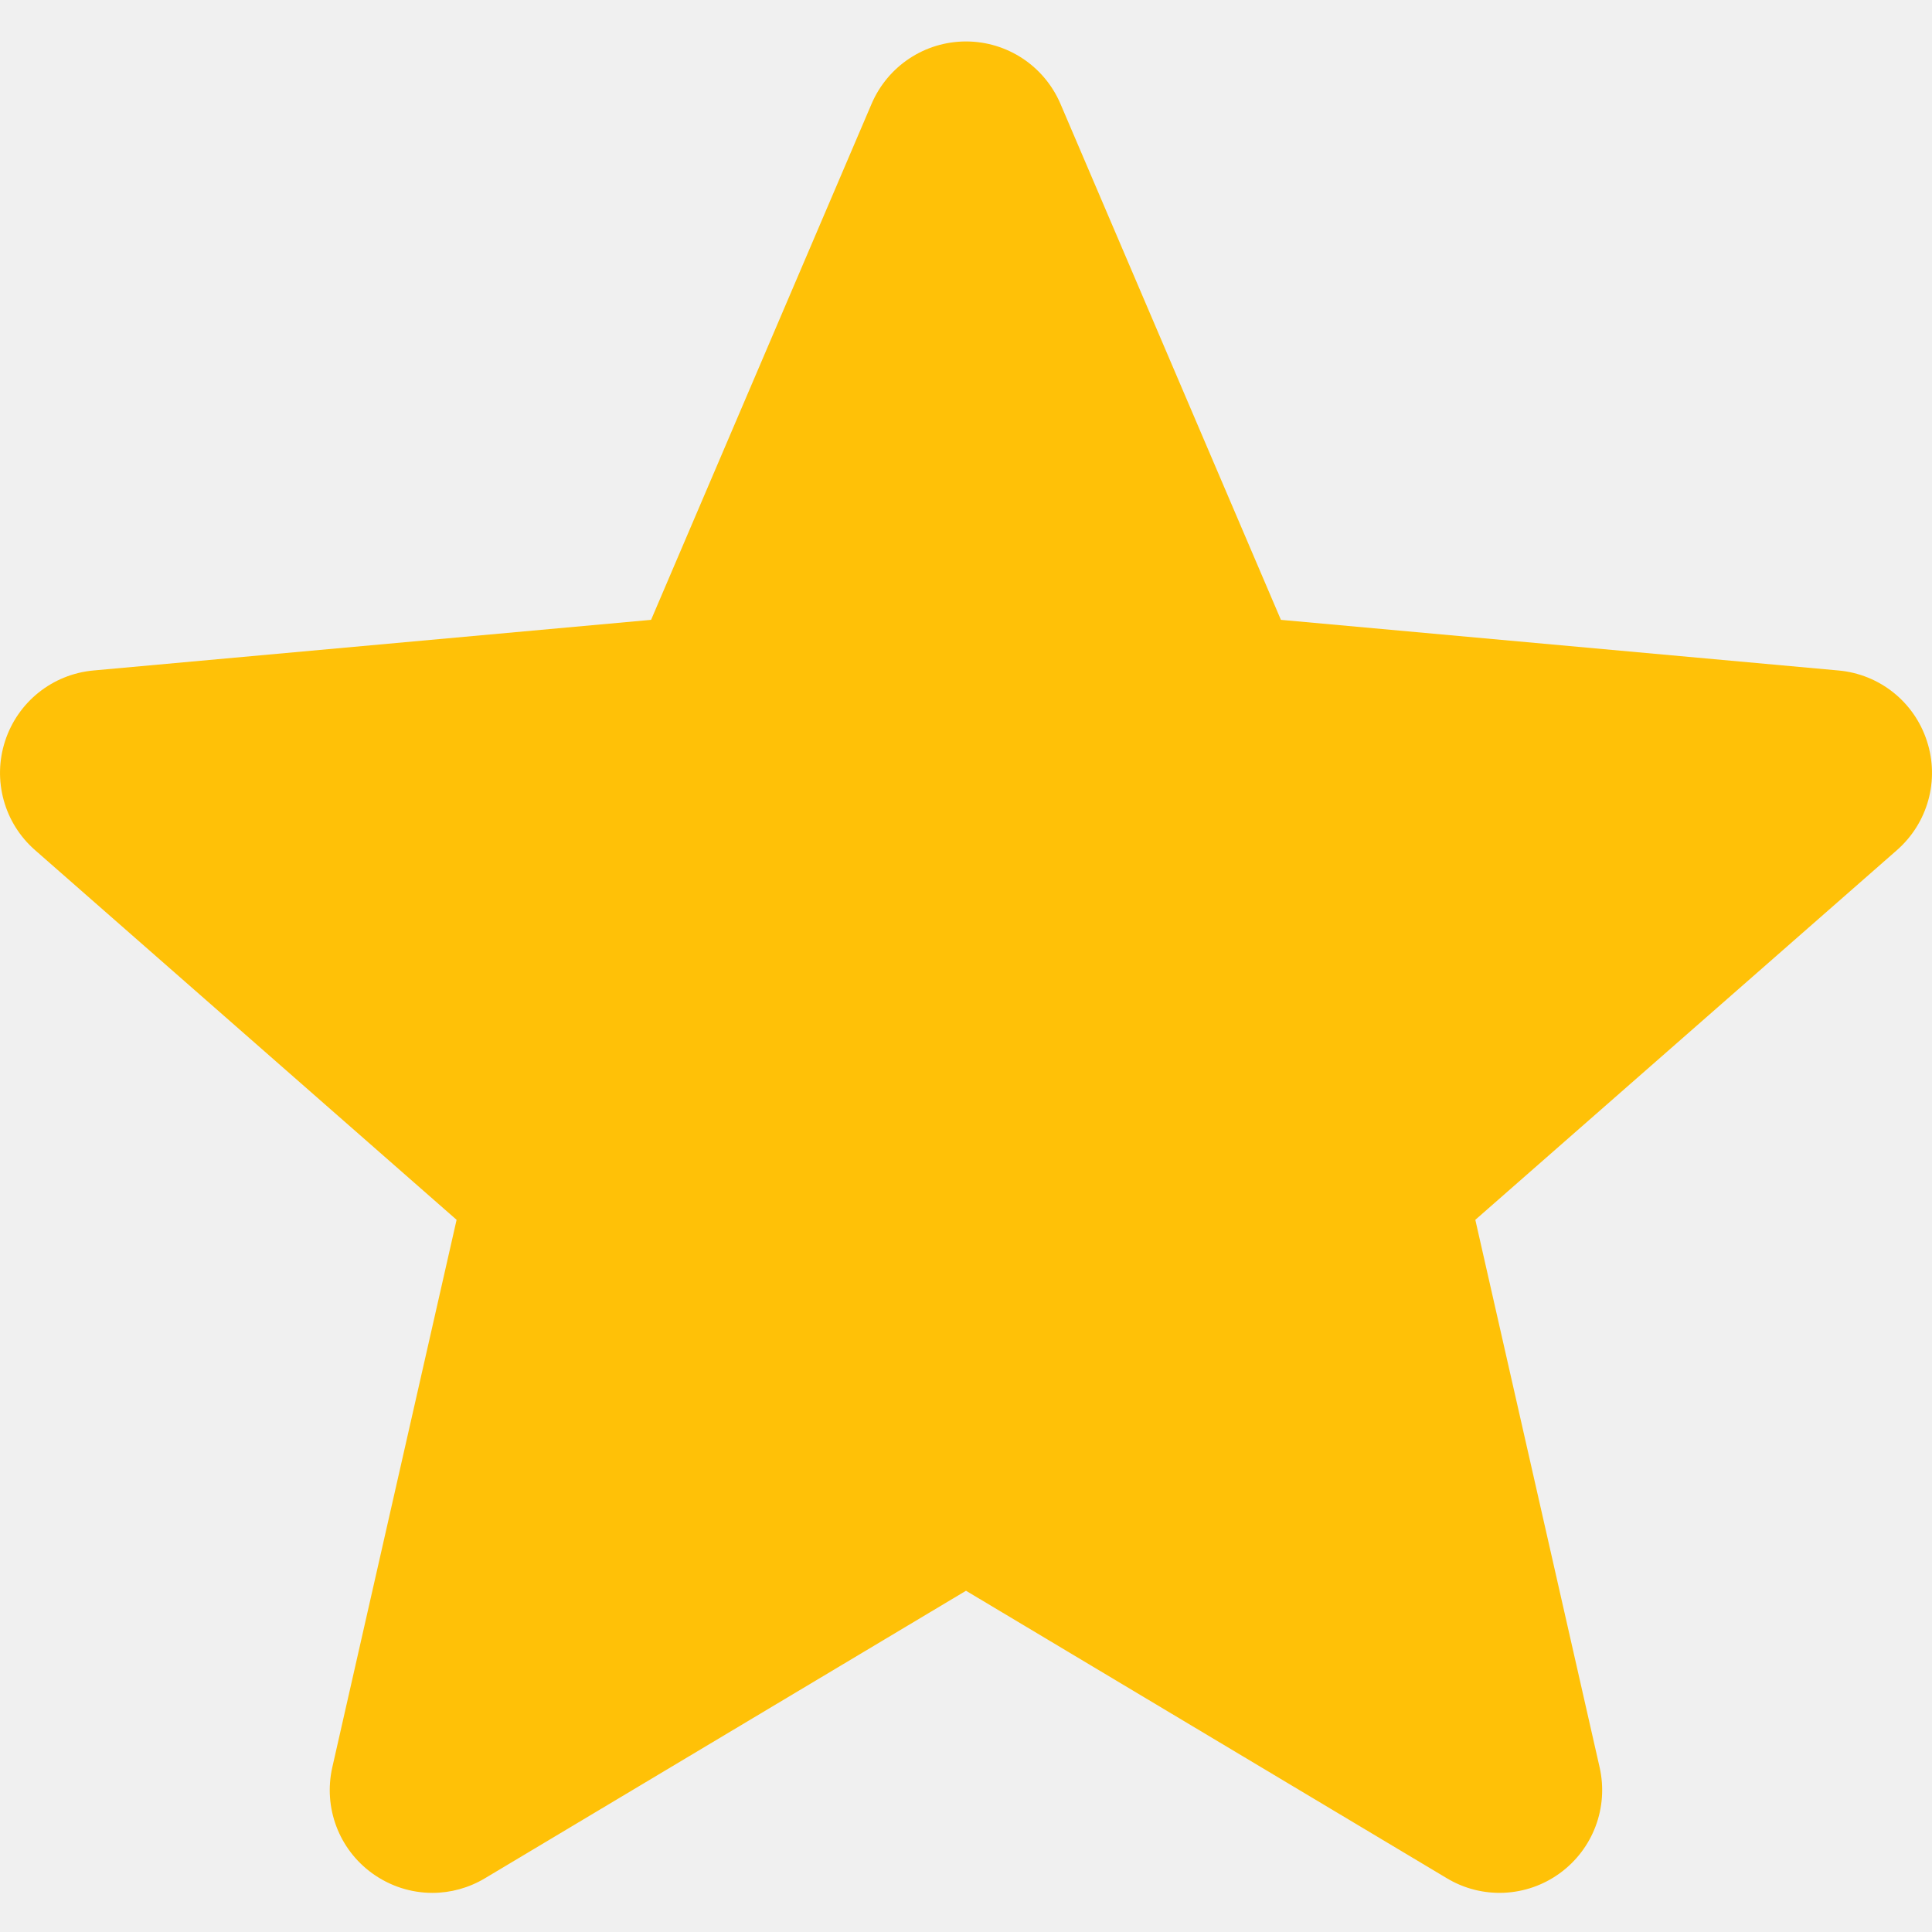
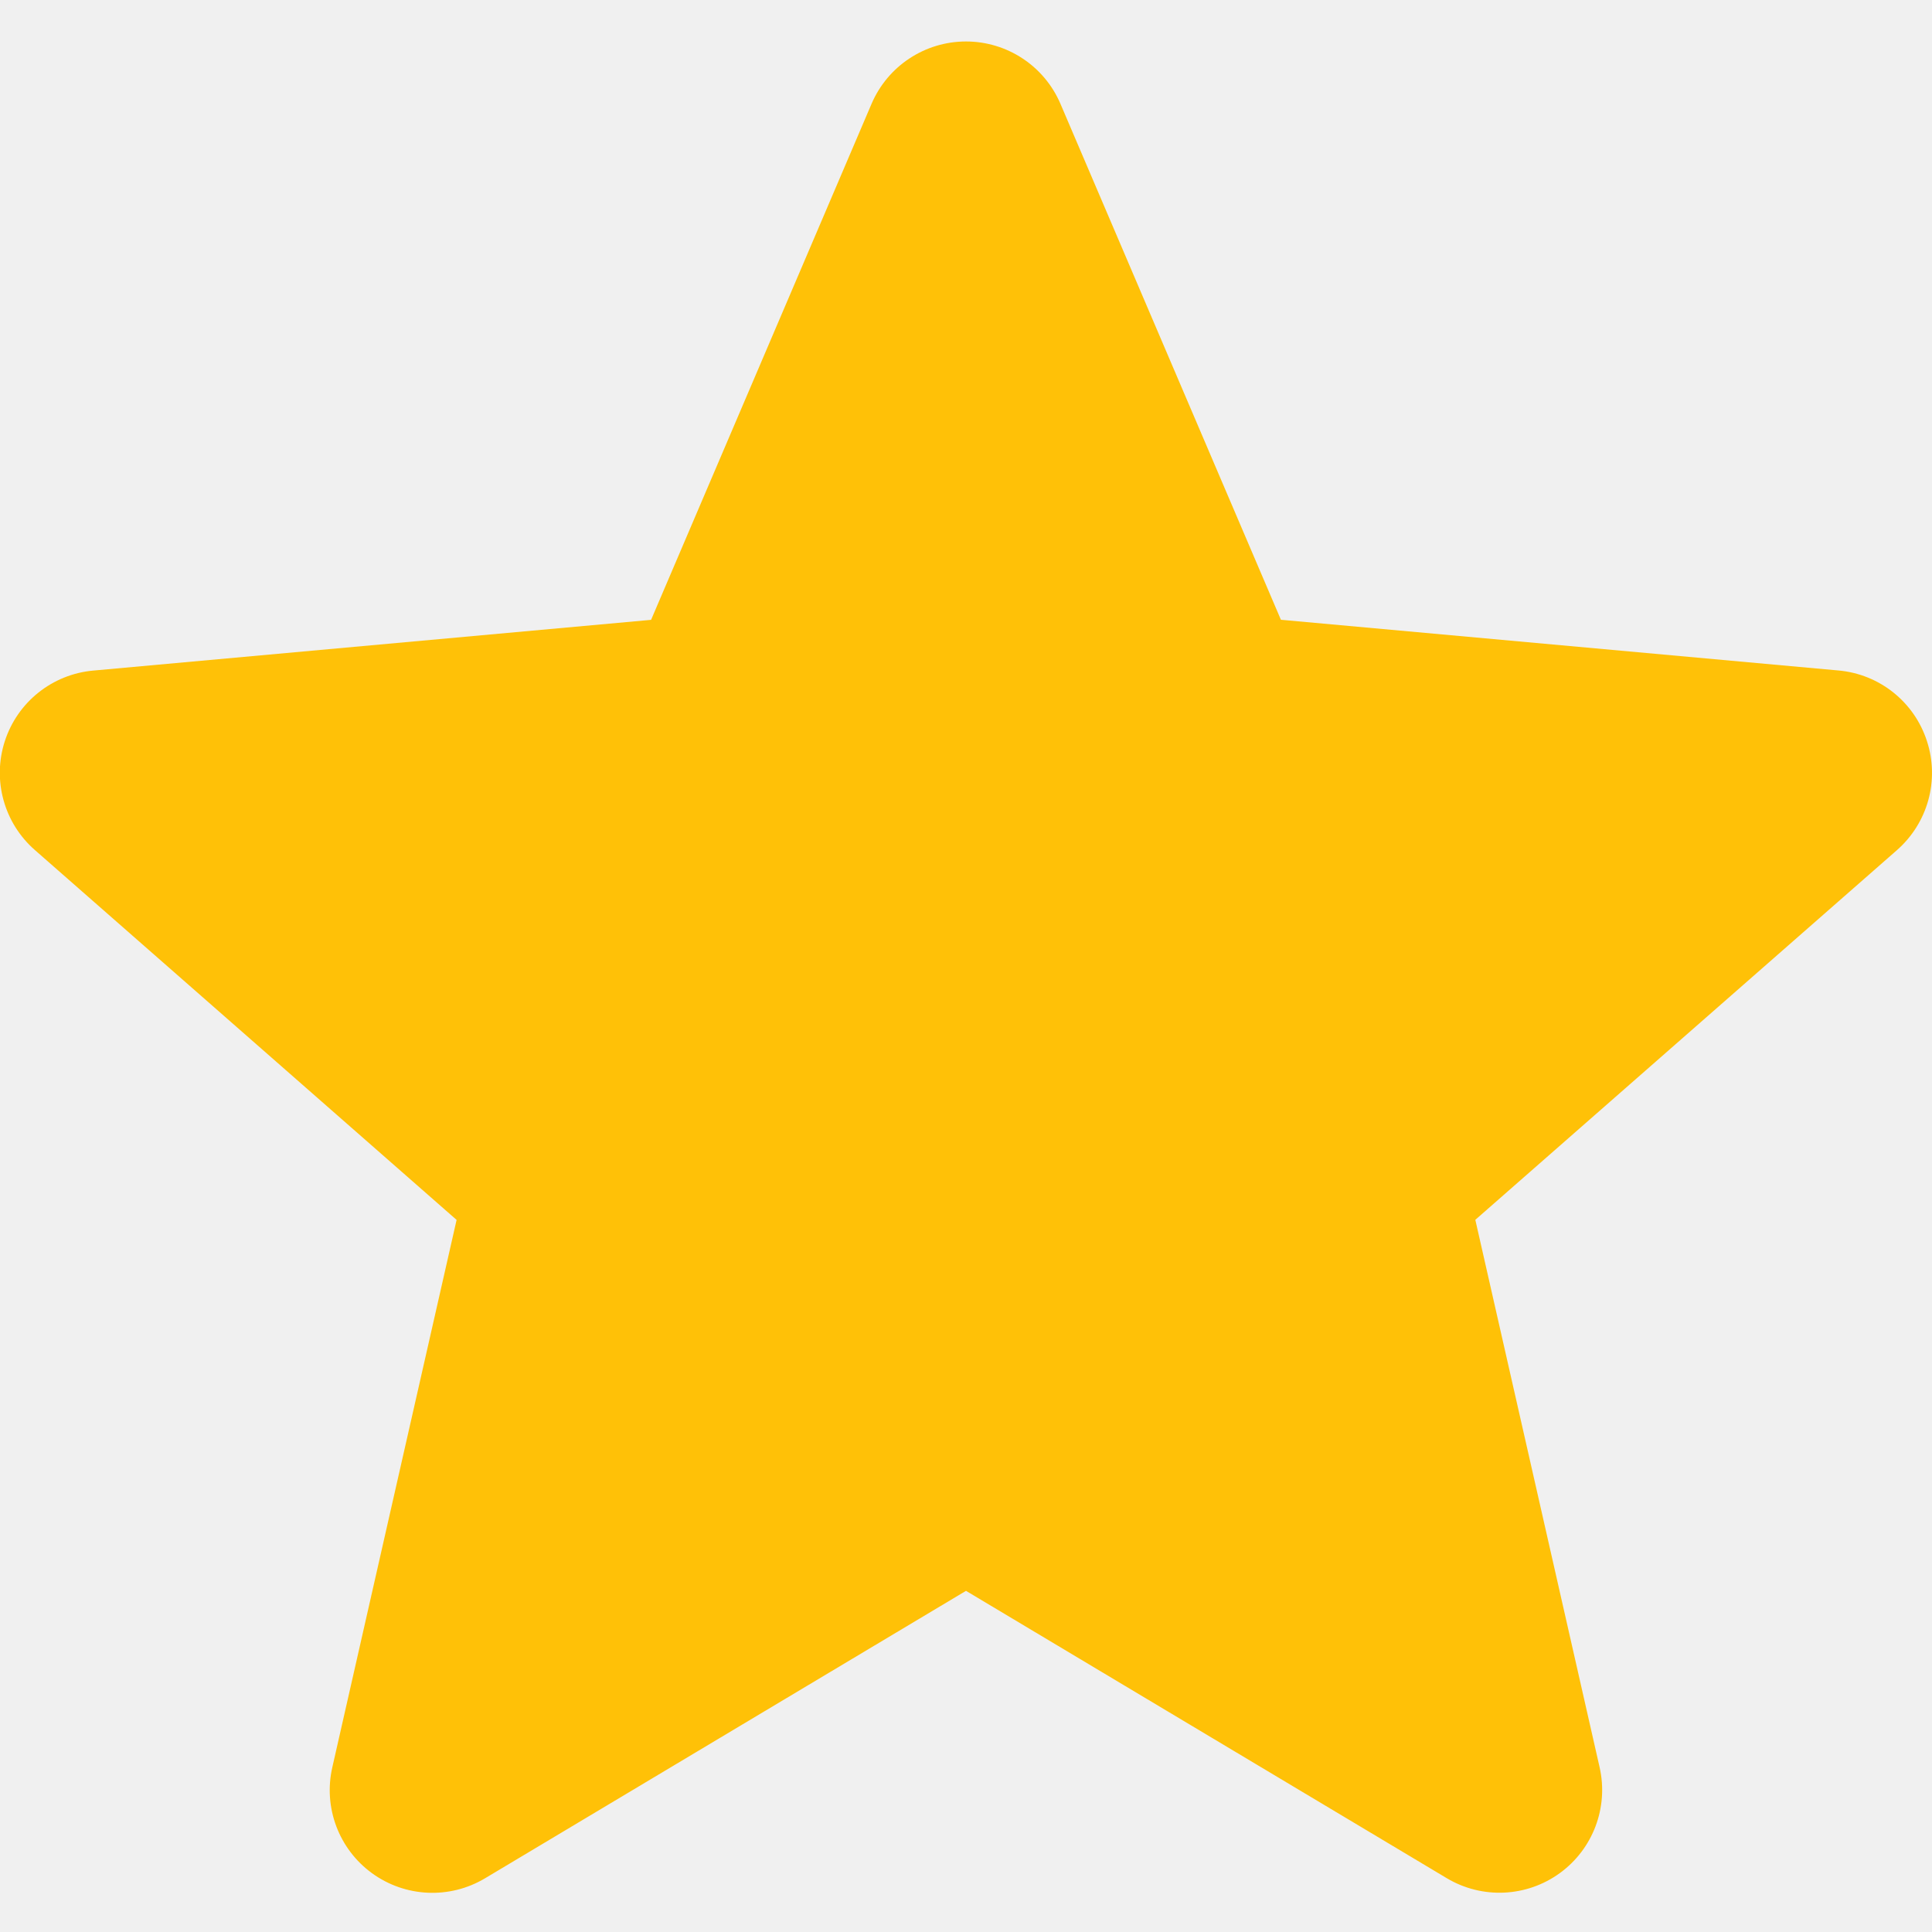
- <svg xmlns="http://www.w3.org/2000/svg" width="24" height="24" viewBox="0 0 24 24" fill="none">
+ <svg xmlns="http://www.w3.org/2000/svg" width="24" height="24" fill="none">
  <g clip-path="url(#clip0)">
-     <path d="M23.937 9.206C23.78 8.72 23.349 8.375 22.839 8.329L15.912 7.7L13.173 1.289C12.971 0.819 12.511 0.515 12 0.515C11.489 0.515 11.029 0.819 10.827 1.29L8.088 7.7L1.16 8.329C0.651 8.376 0.221 8.72 0.063 9.206C-0.095 9.692 0.051 10.225 0.436 10.561L5.672 15.153L4.128 21.954C4.015 22.454 4.209 22.971 4.624 23.271C4.847 23.432 5.108 23.514 5.371 23.514C5.598 23.514 5.823 23.453 6.025 23.332L12 19.761L17.973 23.332C18.41 23.595 18.961 23.571 19.375 23.271C19.79 22.97 19.984 22.453 19.871 21.954L18.327 15.153L23.563 10.562C23.948 10.225 24.096 9.693 23.937 9.206Z" fill="#FFC107" />
+     <path d="M23.937 9.206a1.273 1.273 0 00-1.098-.877l-6.927-.63-2.739-6.41a1.276 1.276 0 00-2.346 0L8.088 7.7l-6.928.63a1.275 1.275 0 00-.724 2.232l5.236 4.592-1.544 6.801a1.275 1.275 0 001.897 1.378L12 19.762l5.973 3.57a1.276 1.276 0 001.898-1.378l-1.544-6.801 5.236-4.591c.385-.337.533-.87.374-1.356z" fill="#FFC107" />
  </g>
  <defs>
    <clipPath id="clip0">
-       <rect width="24" height="24" fill="white" />
+       <path fill="#fff" d="M0 0h24v24H0z" />
    </clipPath>
  </defs>
</svg>
